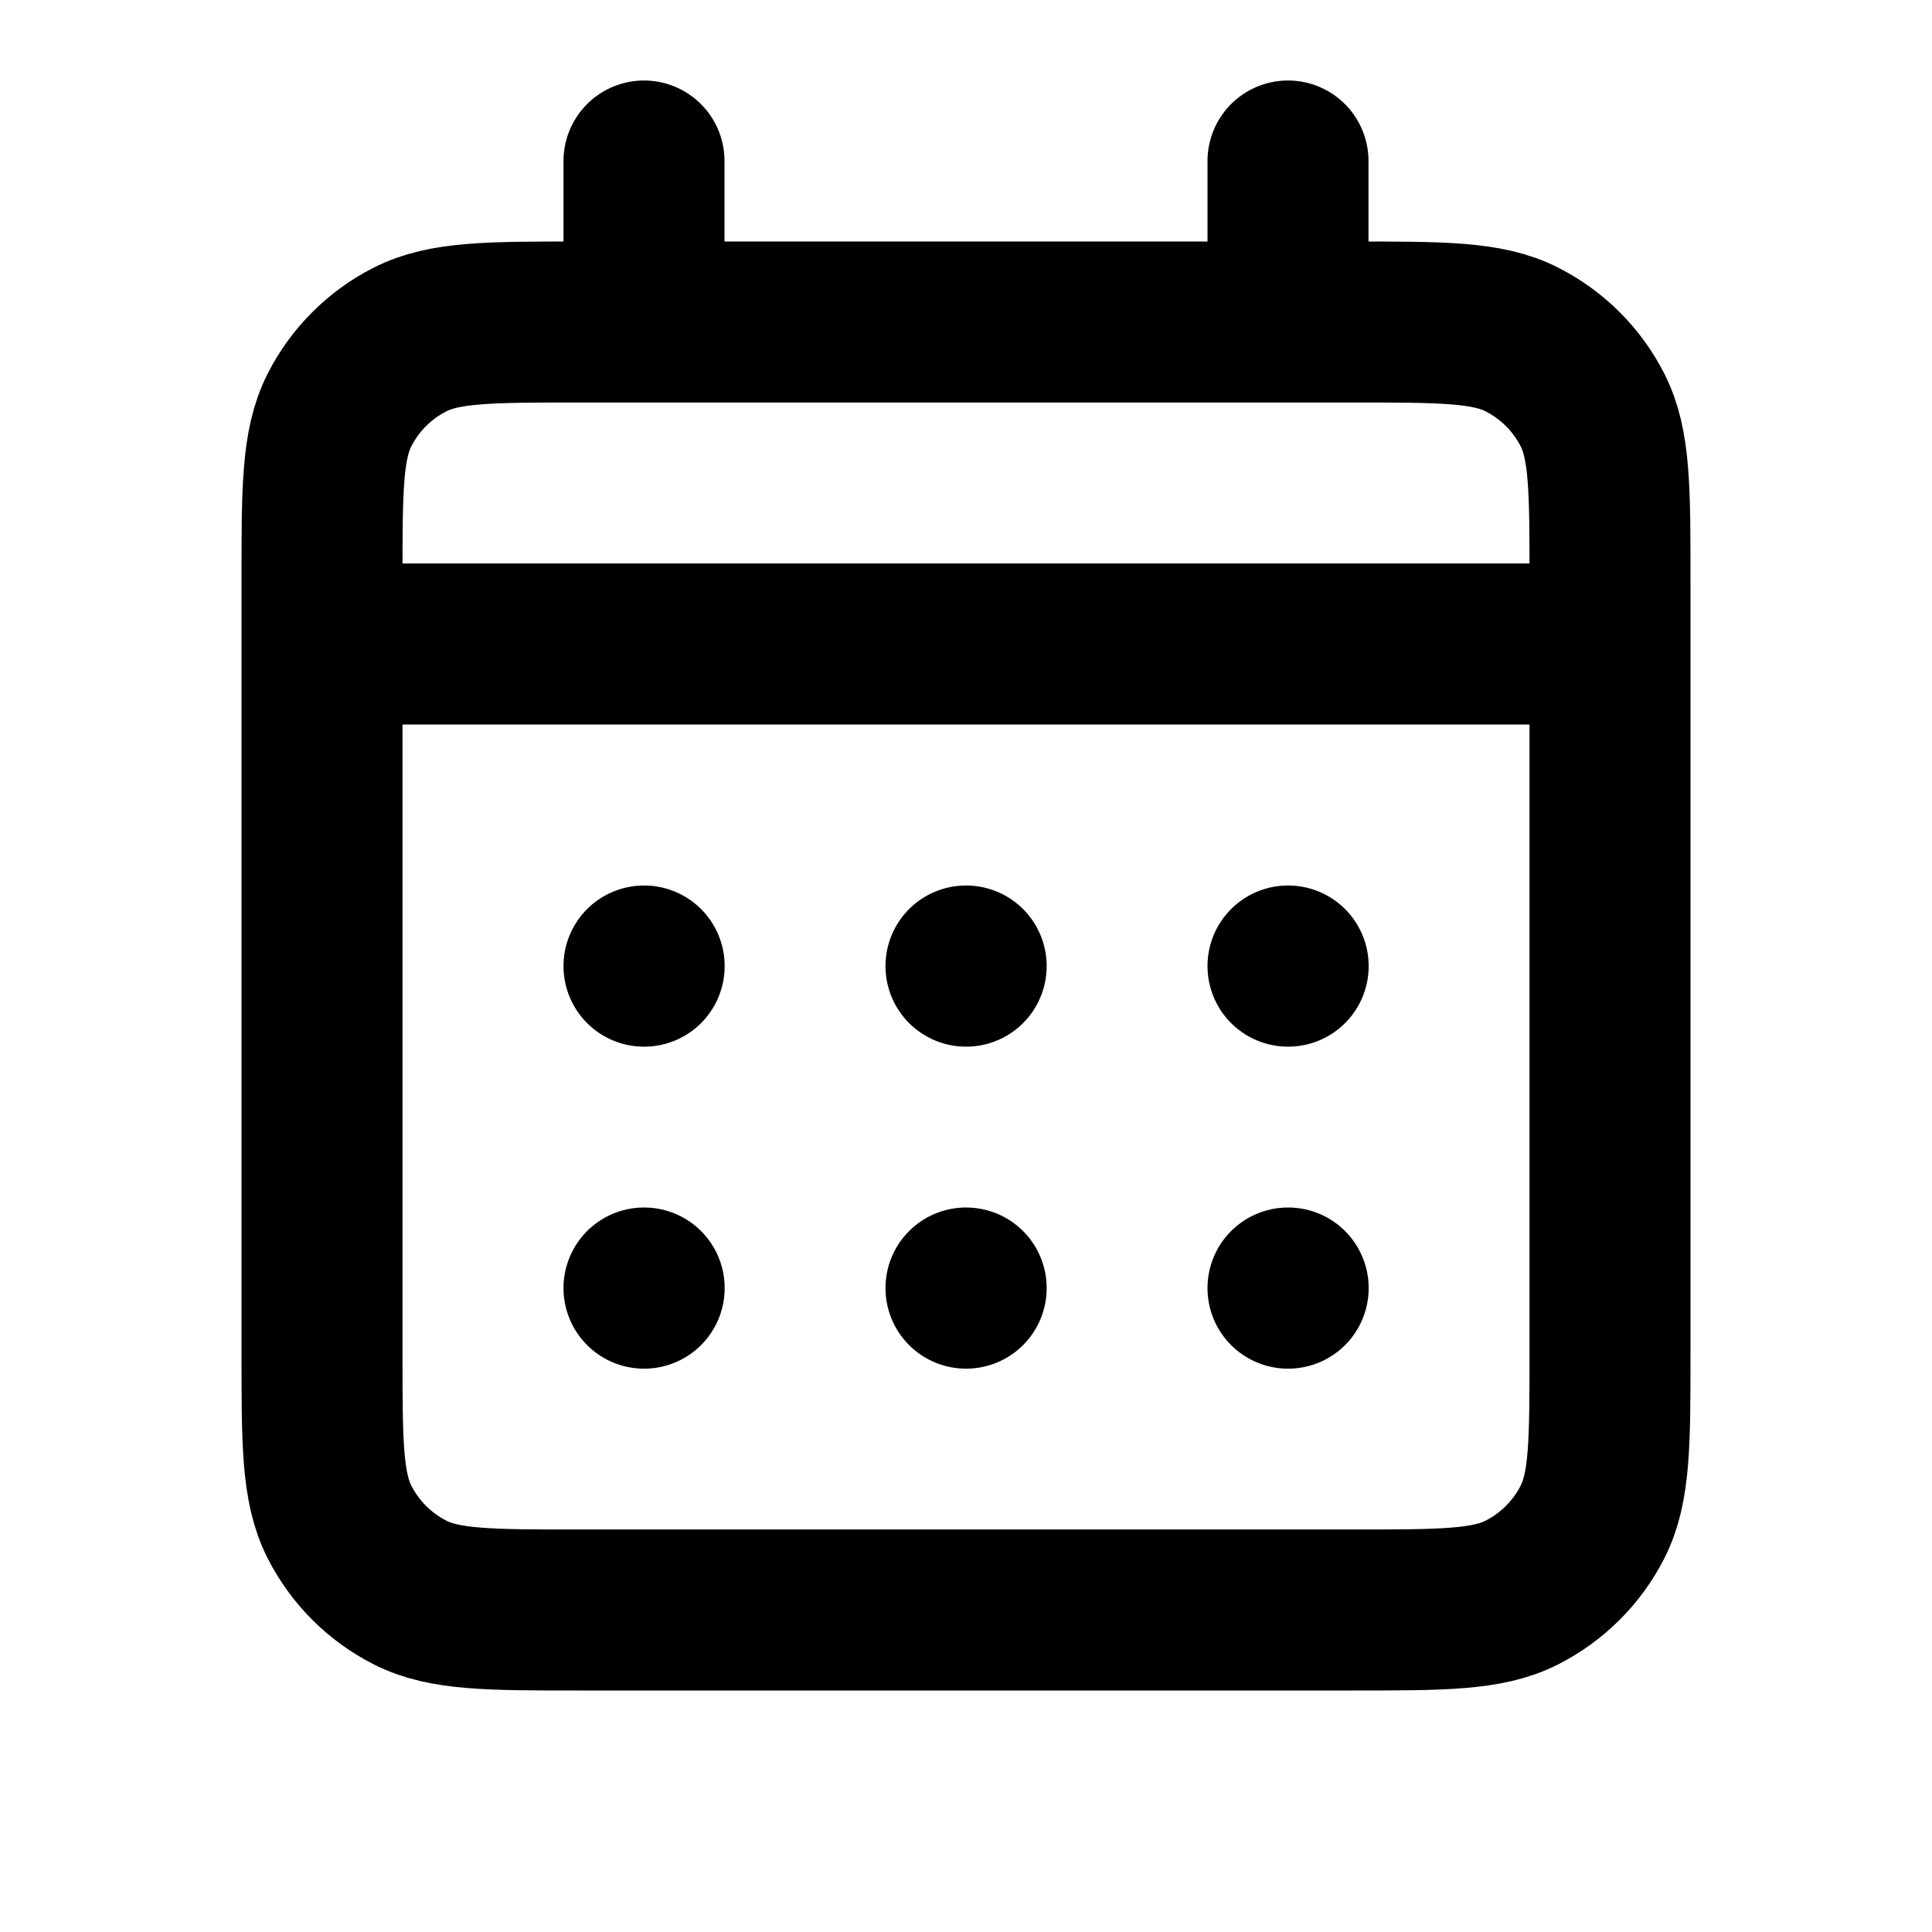
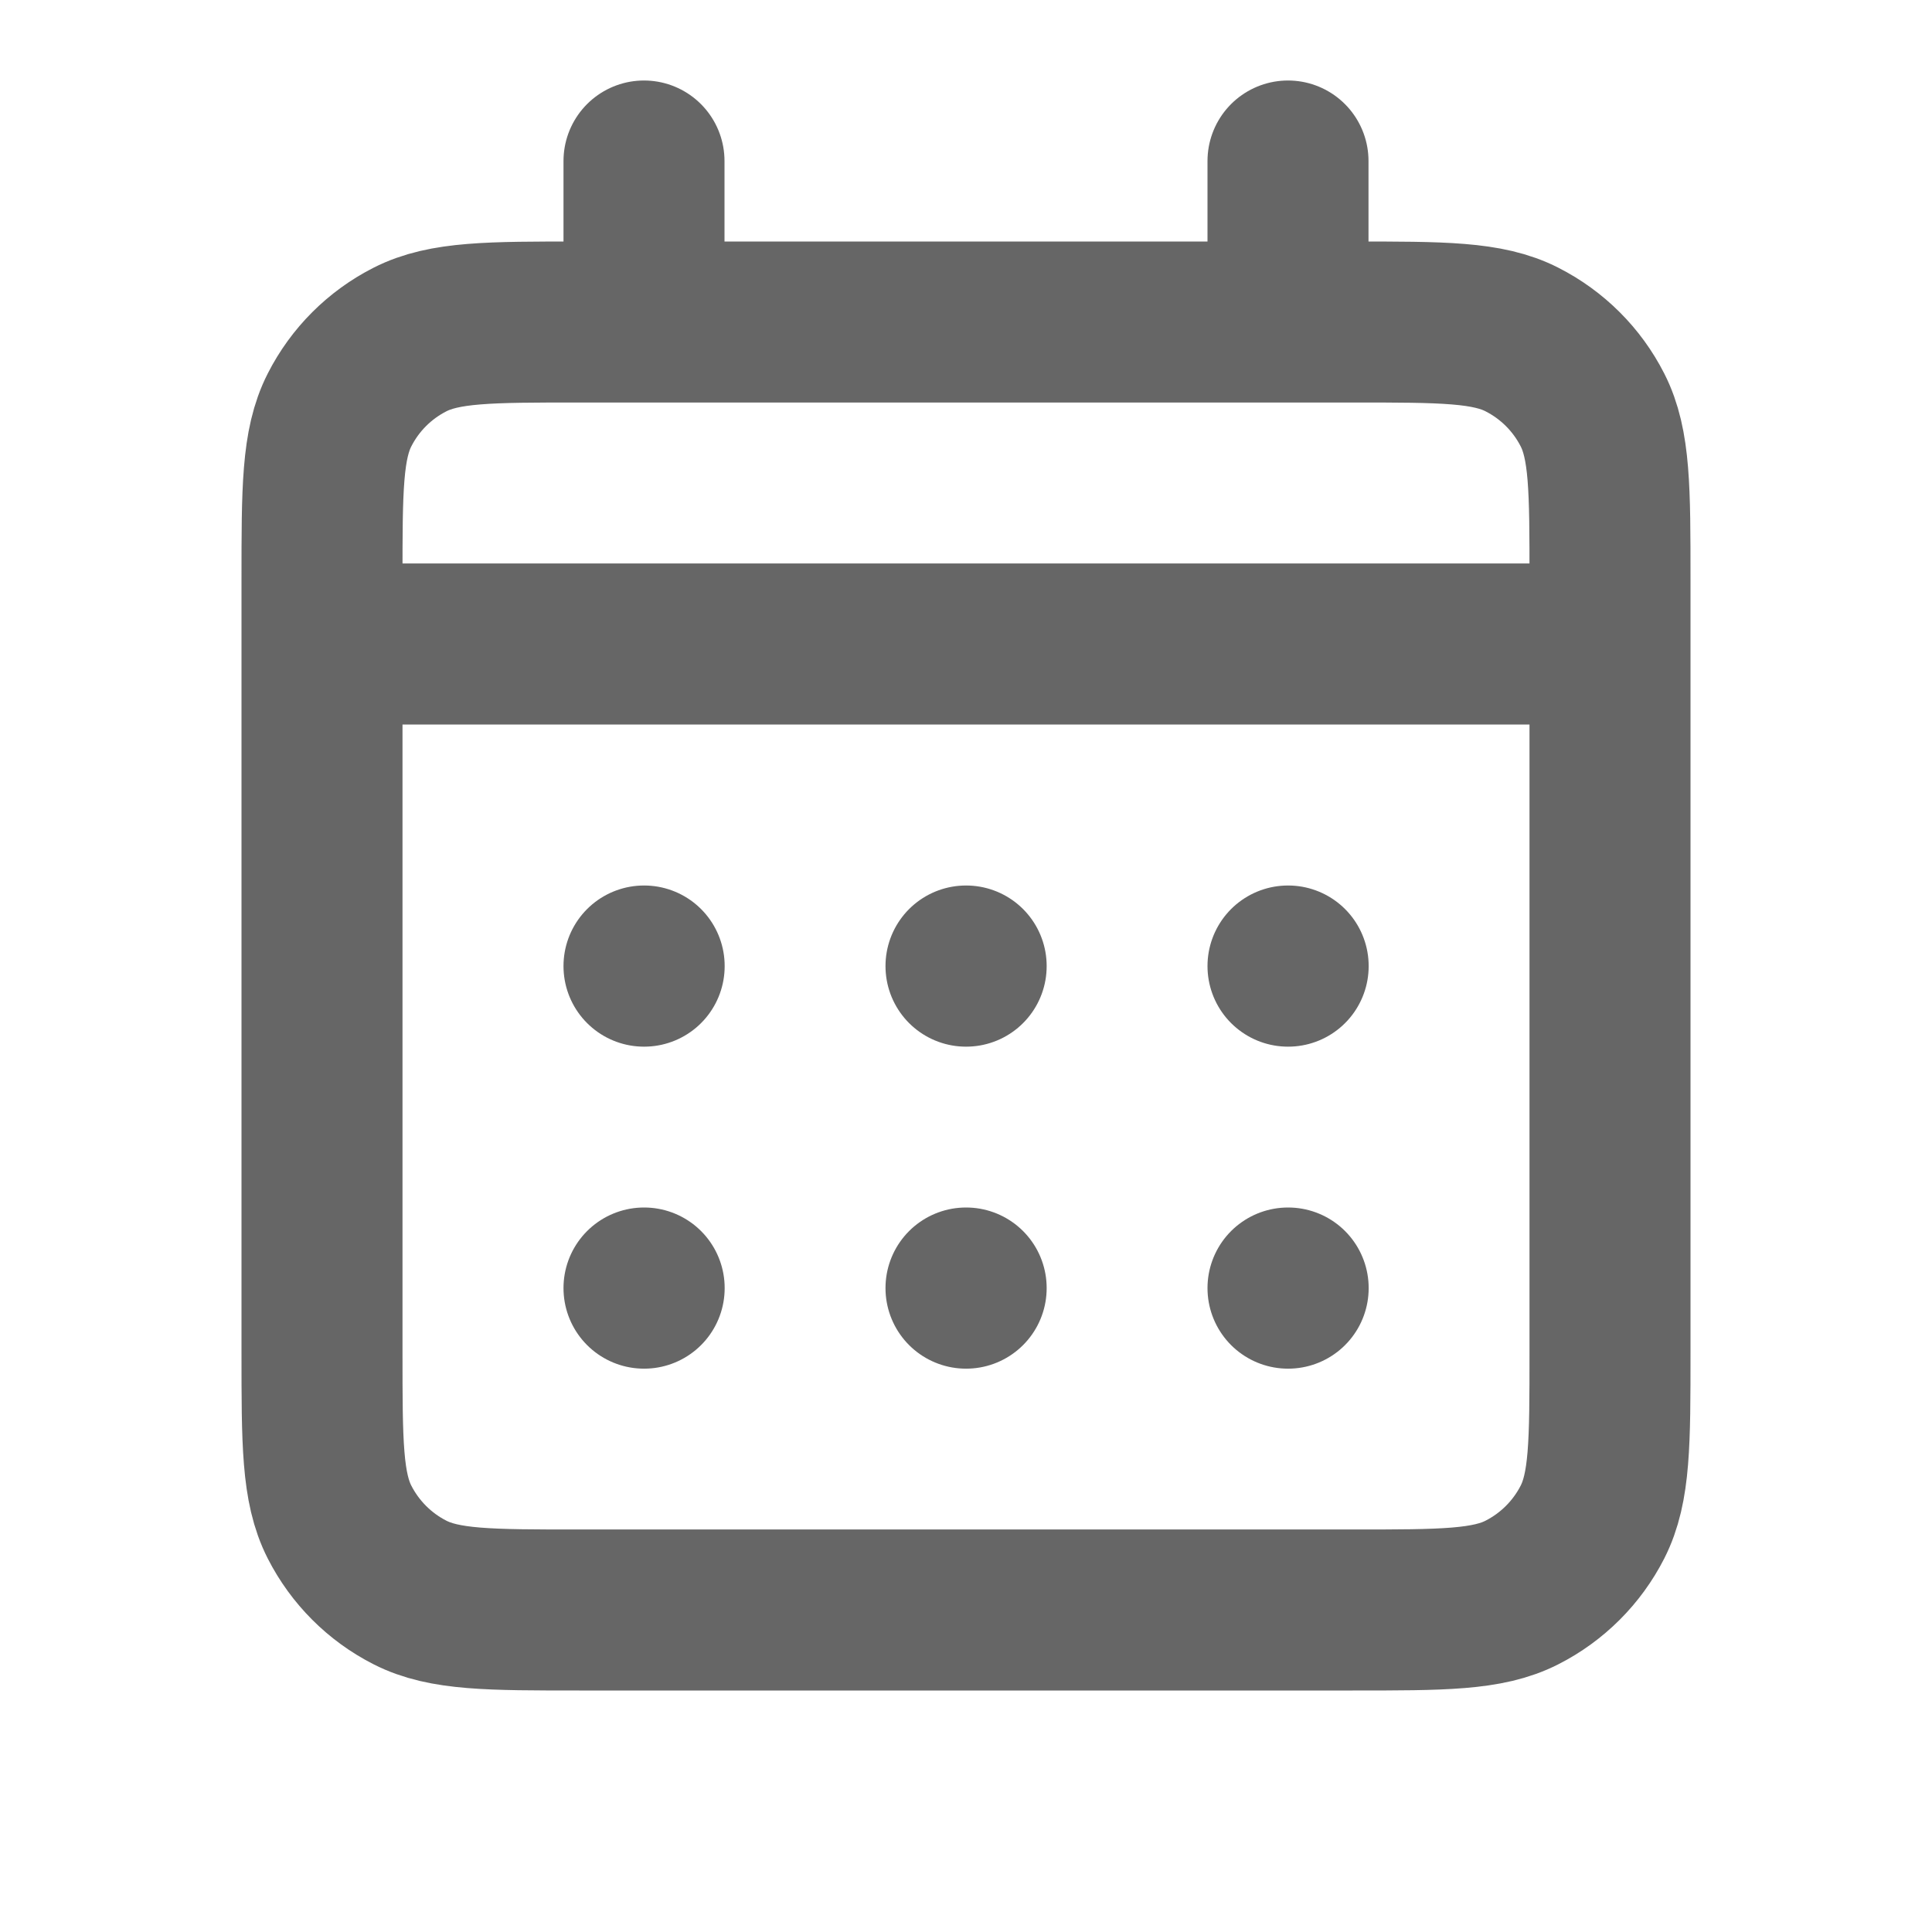
<svg xmlns="http://www.w3.org/2000/svg" width="800px" height="800px" viewBox="0 0 24 24" fill="none">
  <g id="Calendar / Calendar_Days">
-     <path id="Vector" d="M8 4H7.2C6.08 4 5.52 4 5.092 4.218C4.715 4.41 4.41 4.715 4.218 5.092C4 5.52 4 6.08 4 7.2V8M8 4H16M8 4V2M16 4H16.8C17.92 4 18.48 4 18.907 4.218C19.284 4.41 19.59 4.715 19.782 5.092C20 5.519 20 6.079 20 7.197V8M16 4V2M4 8V16.8C4 17.92 4 18.48 4.218 18.908C4.41 19.284 4.715 19.59 5.092 19.782C5.519 20 6.079 20 7.197 20H16.803C17.921 20 18.48 20 18.907 19.782C19.284 19.59 19.59 19.284 19.782 18.908C20 18.48 20 17.922 20 16.804V8M4 8H20M16 16H16.002L16.002 16.002L16 16.002V16ZM12 16H12.002L12.002 16.002L12 16.002V16ZM8 16H8.002L8.002 16.002L8 16.002V16ZM16.002 12V12.002L16 12.002V12H16.002ZM12 12H12.002L12.002 12.002L12 12.002V12ZM8 12H8.002L8.002 12.002L8 12.002V12Z" stroke="#000000" stroke-width="2" stroke-linecap="round" stroke-linejoin="round" />
+     <path id="Vector" d="M8 4H7.2C6.08 4 5.52 4 5.092 4.218C4.715 4.41 4.41 4.715 4.218 5.092C4 5.52 4 6.08 4 7.2V8M8 4H16M8 4V2M16 4H16.8C17.92 4 18.48 4 18.907 4.218C19.284 4.41 19.59 4.715 19.782 5.092C20 5.519 20 6.079 20 7.197V8M16 4V2M4 8V16.8C4 17.92 4 18.48 4.218 18.908C4.41 19.284 4.715 19.59 5.092 19.782C5.519 20 6.079 20 7.197 20H16.803C17.921 20 18.48 20 18.907 19.782C19.284 19.59 19.59 19.284 19.782 18.908C20 18.48 20 17.922 20 16.804V8M4 8H20M16 16H16.002L16.002 16.002L16 16.002V16ZM12 16H12.002L12.002 16.002L12 16.002V16ZM8 16H8.002L8.002 16.002L8 16.002V16ZM16.002 12V12.002L16 12.002V12H16.002ZM12 12H12.002L12.002 12.002L12 12.002V12ZM8 12H8.002L8.002 12.002L8 12.002V12Z" stroke="#666666" stroke-width="2" stroke-linecap="round" stroke-linejoin="round" />
  </g>
</svg>
